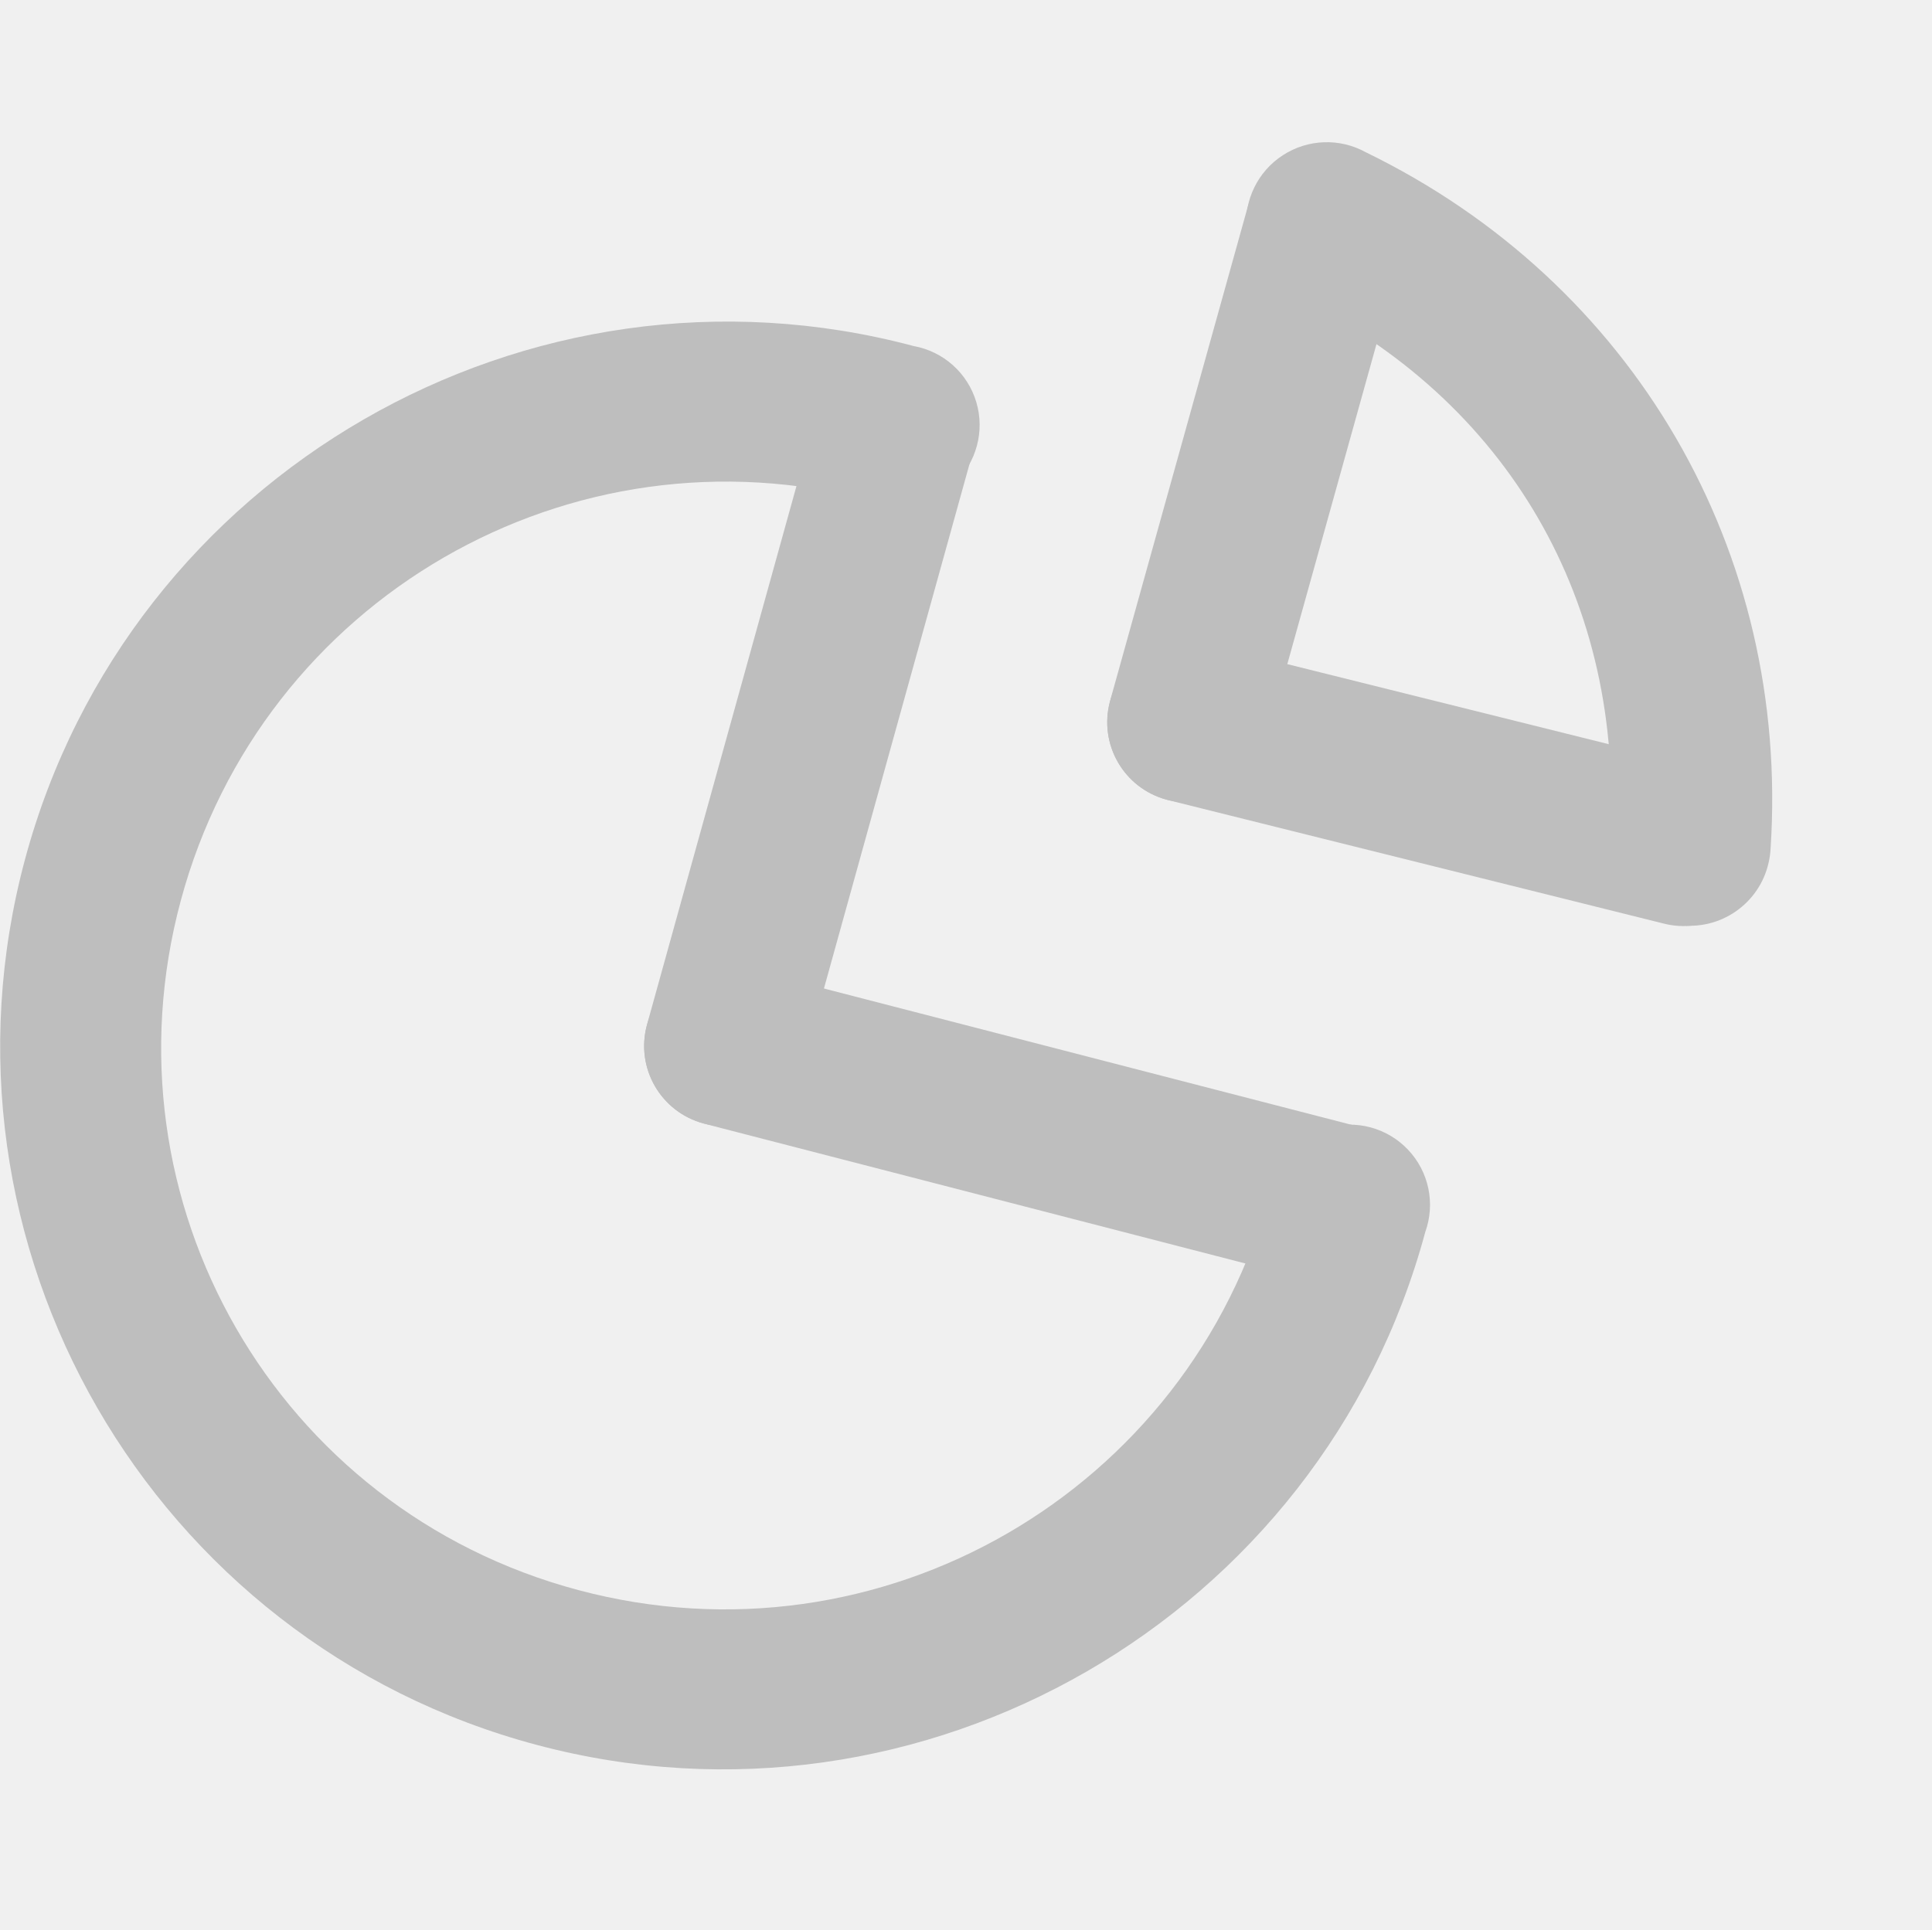
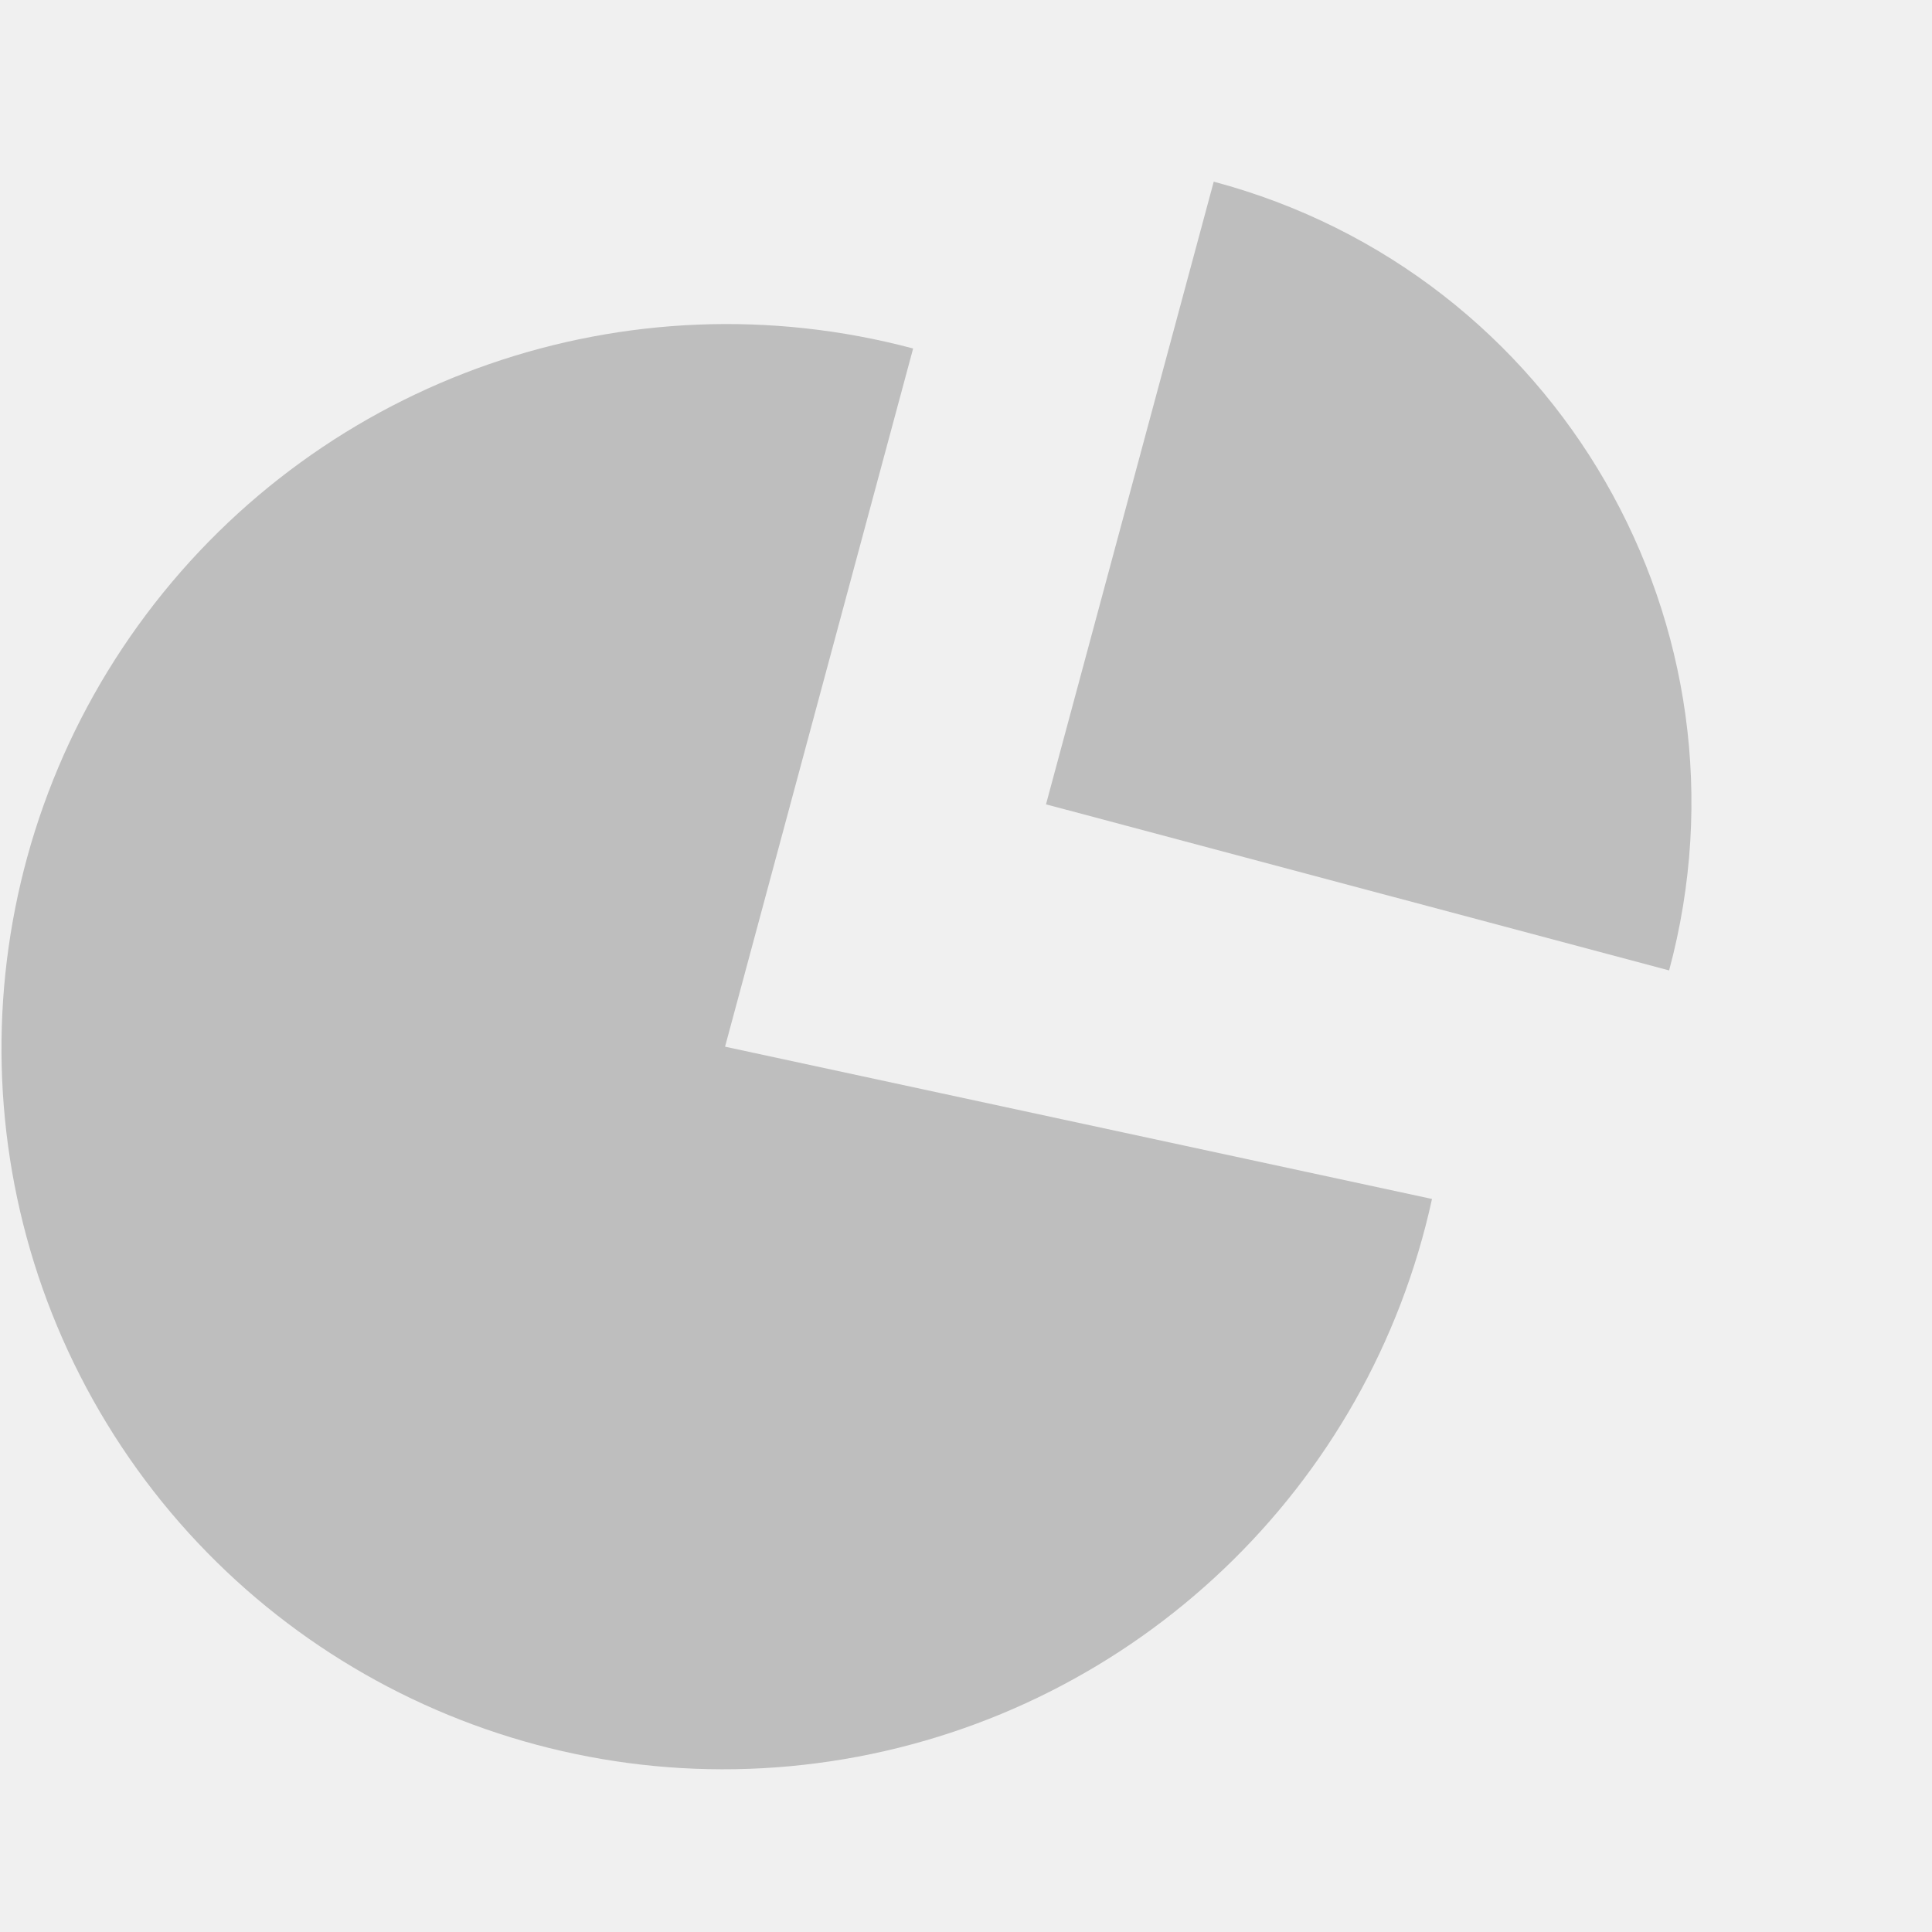
- <svg xmlns="http://www.w3.org/2000/svg" version="1.0" width="24.022" height="24" id="svg7384">
+ <svg xmlns="http://www.w3.org/2000/svg" version="1.0" width="24" height="24" id="svg7384">
  <defs id="defs7386" />
-   <g transform="translate(-887.9777,-174.0193)" id="layer3" />
-   <g transform="translate(-887.9777,-174.0193)" id="layer5" />
-   <g transform="translate(-887.9777,-174.0193)" id="layer7">
+   <g transform="translate(-888,-174.0193)" id="layer3" />
+   <g transform="translate(-888,-174.0193)" id="layer5" />
+   <g transform="translate(-888,-174.0193)" id="layer7">
    <rect width="24" height="24" x="888" y="174.019" id="rect5816" style="opacity:0;fill:#ffffff;fill-opacity:1;stroke:none;display:inline" />
-     <path d="M 894.651,195.72 C 889.855,194.442 886.999,189.494 888.29,184.702 C 889.58,179.91 894.542,177.045 899.338,178.323 C 899.709,178.39 900.01,178.66 900.117,179.021 C 900.224,179.381 900.119,179.772 899.845,180.032 C 899.571,180.291 899.174,180.375 898.819,180.248 C 895.069,179.249 891.236,181.471 890.226,185.218 C 889.217,188.965 891.42,192.796 895.17,193.795 C 898.92,194.795 902.763,192.576 903.773,188.828 C 903.841,188.458 904.111,188.156 904.473,188.048 C 904.835,187.94 905.226,188.044 905.485,188.318 C 905.744,188.591 905.827,188.987 905.699,189.342 C 904.408,194.134 899.447,196.998 894.651,195.72 z" id="path2812-0" style="fill:#bebebe;fill-opacity:1;stroke:none;stroke-width:5.738;stroke-linecap:round;stroke-miterlimit:4;stroke-dasharray:none;stroke-dashoffset:0;stroke-opacity:1;display:inline" />
-     <path d="M 896.729,187.993 L 904.439,189.985 C 904.974,190.129 905.52,189.813 905.663,189.278 C 905.807,188.743 905.491,188.197 904.956,188.053 L 897.247,186.061 C 896.711,185.918 896.165,186.233 896.022,186.768 C 895.878,187.303 896.194,187.85 896.729,187.993 z" id="rect5857" style="fill:#bebebe;fill-opacity:1;stroke:none;display:inline" />
-     <path d="M 896.021,186.767 L 898.15,179.094 C 898.294,178.559 898.84,178.243 899.375,178.387 C 899.91,178.53 900.226,179.076 900.082,179.611 L 897.953,187.284 C 897.809,187.819 897.263,188.135 896.728,187.991 C 896.193,187.848 895.878,187.302 896.021,186.767 z" id="path5860" style="fill:#bebebe;fill-opacity:1;stroke:none;display:inline" />
-     <path d="M 902.487,183.966 L 908.65,185.502 C 909.185,185.645 909.731,185.33 909.874,184.795 C 910.018,184.259 909.702,183.713 909.167,183.57 L 903.005,182.035 C 902.469,181.891 901.923,182.207 901.78,182.742 C 901.636,183.277 901.952,183.823 902.487,183.966 L 902.487,183.966 z" id="path5862" style="fill:#bebebe;fill-opacity:1;stroke:none;display:inline" />
-     <path d="M 901.779,182.74 L 903.487,176.609 C 903.631,176.074 904.177,175.758 904.712,175.902 C 905.247,176.045 905.562,176.591 905.419,177.127 L 903.711,183.258 C 903.567,183.793 903.021,184.108 902.486,183.965 C 901.951,183.821 901.636,183.275 901.779,182.74 L 901.779,182.74 z" id="path5864" style="fill:#bebebe;fill-opacity:1;stroke:none;display:inline" />
-     <path d="M 909.969,184.744 C 909.982,184.687 909.99,184.629 909.993,184.571 C 910.234,180.876 908.288,177.531 904.958,175.912 C 904.635,175.734 904.239,175.748 903.928,175.95 C 903.618,176.151 903.444,176.507 903.475,176.875 C 903.507,177.243 903.74,177.563 904.08,177.708 C 906.728,178.995 908.185,181.517 907.993,184.455 C 907.951,184.979 908.322,185.446 908.843,185.522 C 909.364,185.599 909.856,185.259 909.969,184.744 z" id="path5866" style="fill:#bebebe;fill-opacity:1;stroke:none;stroke-width:5.738;stroke-linecap:round;stroke-miterlimit:4;stroke-dasharray:none;stroke-dashoffset:0;stroke-opacity:1;display:inline" />
+     <path d="M -25.809,202.42 A 22.981,22.981 0 1 1 -2.855,180.549 L -25.809,179.439 z" transform="matrix(0.3776746,0.1006559,0.1016667,-0.3774038,888.5113,257.3403)" id="path2812-0" style="fill:#bebebe;fill-opacity:1;stroke:none;display:inline" />
+     <path d="M -48.79,179.439 A 22.981,22.981 0 0 1 -25.809,156.458 L -25.809,179.439 z" transform="matrix(-9.067004e-2,0.3365823,-0.3368238,-8.97686e-2,959.093,208.8059)" id="path5866" style="fill:#bebebe;fill-opacity:1;stroke:none;display:inline" />
  </g>
-   <g transform="translate(-887.9777,-174.0193)" id="layer2" />
-   <g transform="translate(-887.9777,-174.0193)" id="layer8" />
-   <g transform="translate(-887.9777,-1126.381)" id="layer1" />
-   <g transform="translate(-887.9777,-174.0193)" id="layer4" />
-   <g transform="translate(-887.9777,-174.0193)" id="layer9" />
-   <g transform="translate(-887.9777,-174.0193)" id="layer6" />
+   <g transform="translate(-888,-174.0193)" id="layer2" />
+   <g transform="translate(-888,-174.0193)" id="layer8" />
+   <g transform="translate(-888,-1126.381)" id="layer1" />
+   <g transform="translate(-888,-174.0193)" id="layer11" />
+   <g transform="translate(-888,-174.0193)" id="layer4" />
+   <g transform="translate(-888,-174.0193)" id="layer12" />
+   <g transform="translate(-888,-174.0193)" id="layer9" />
+   <g transform="translate(-888,-174.0193)" id="layer10" />
+   <g transform="translate(-888,-174.0193)" id="layer6" />
</svg>
